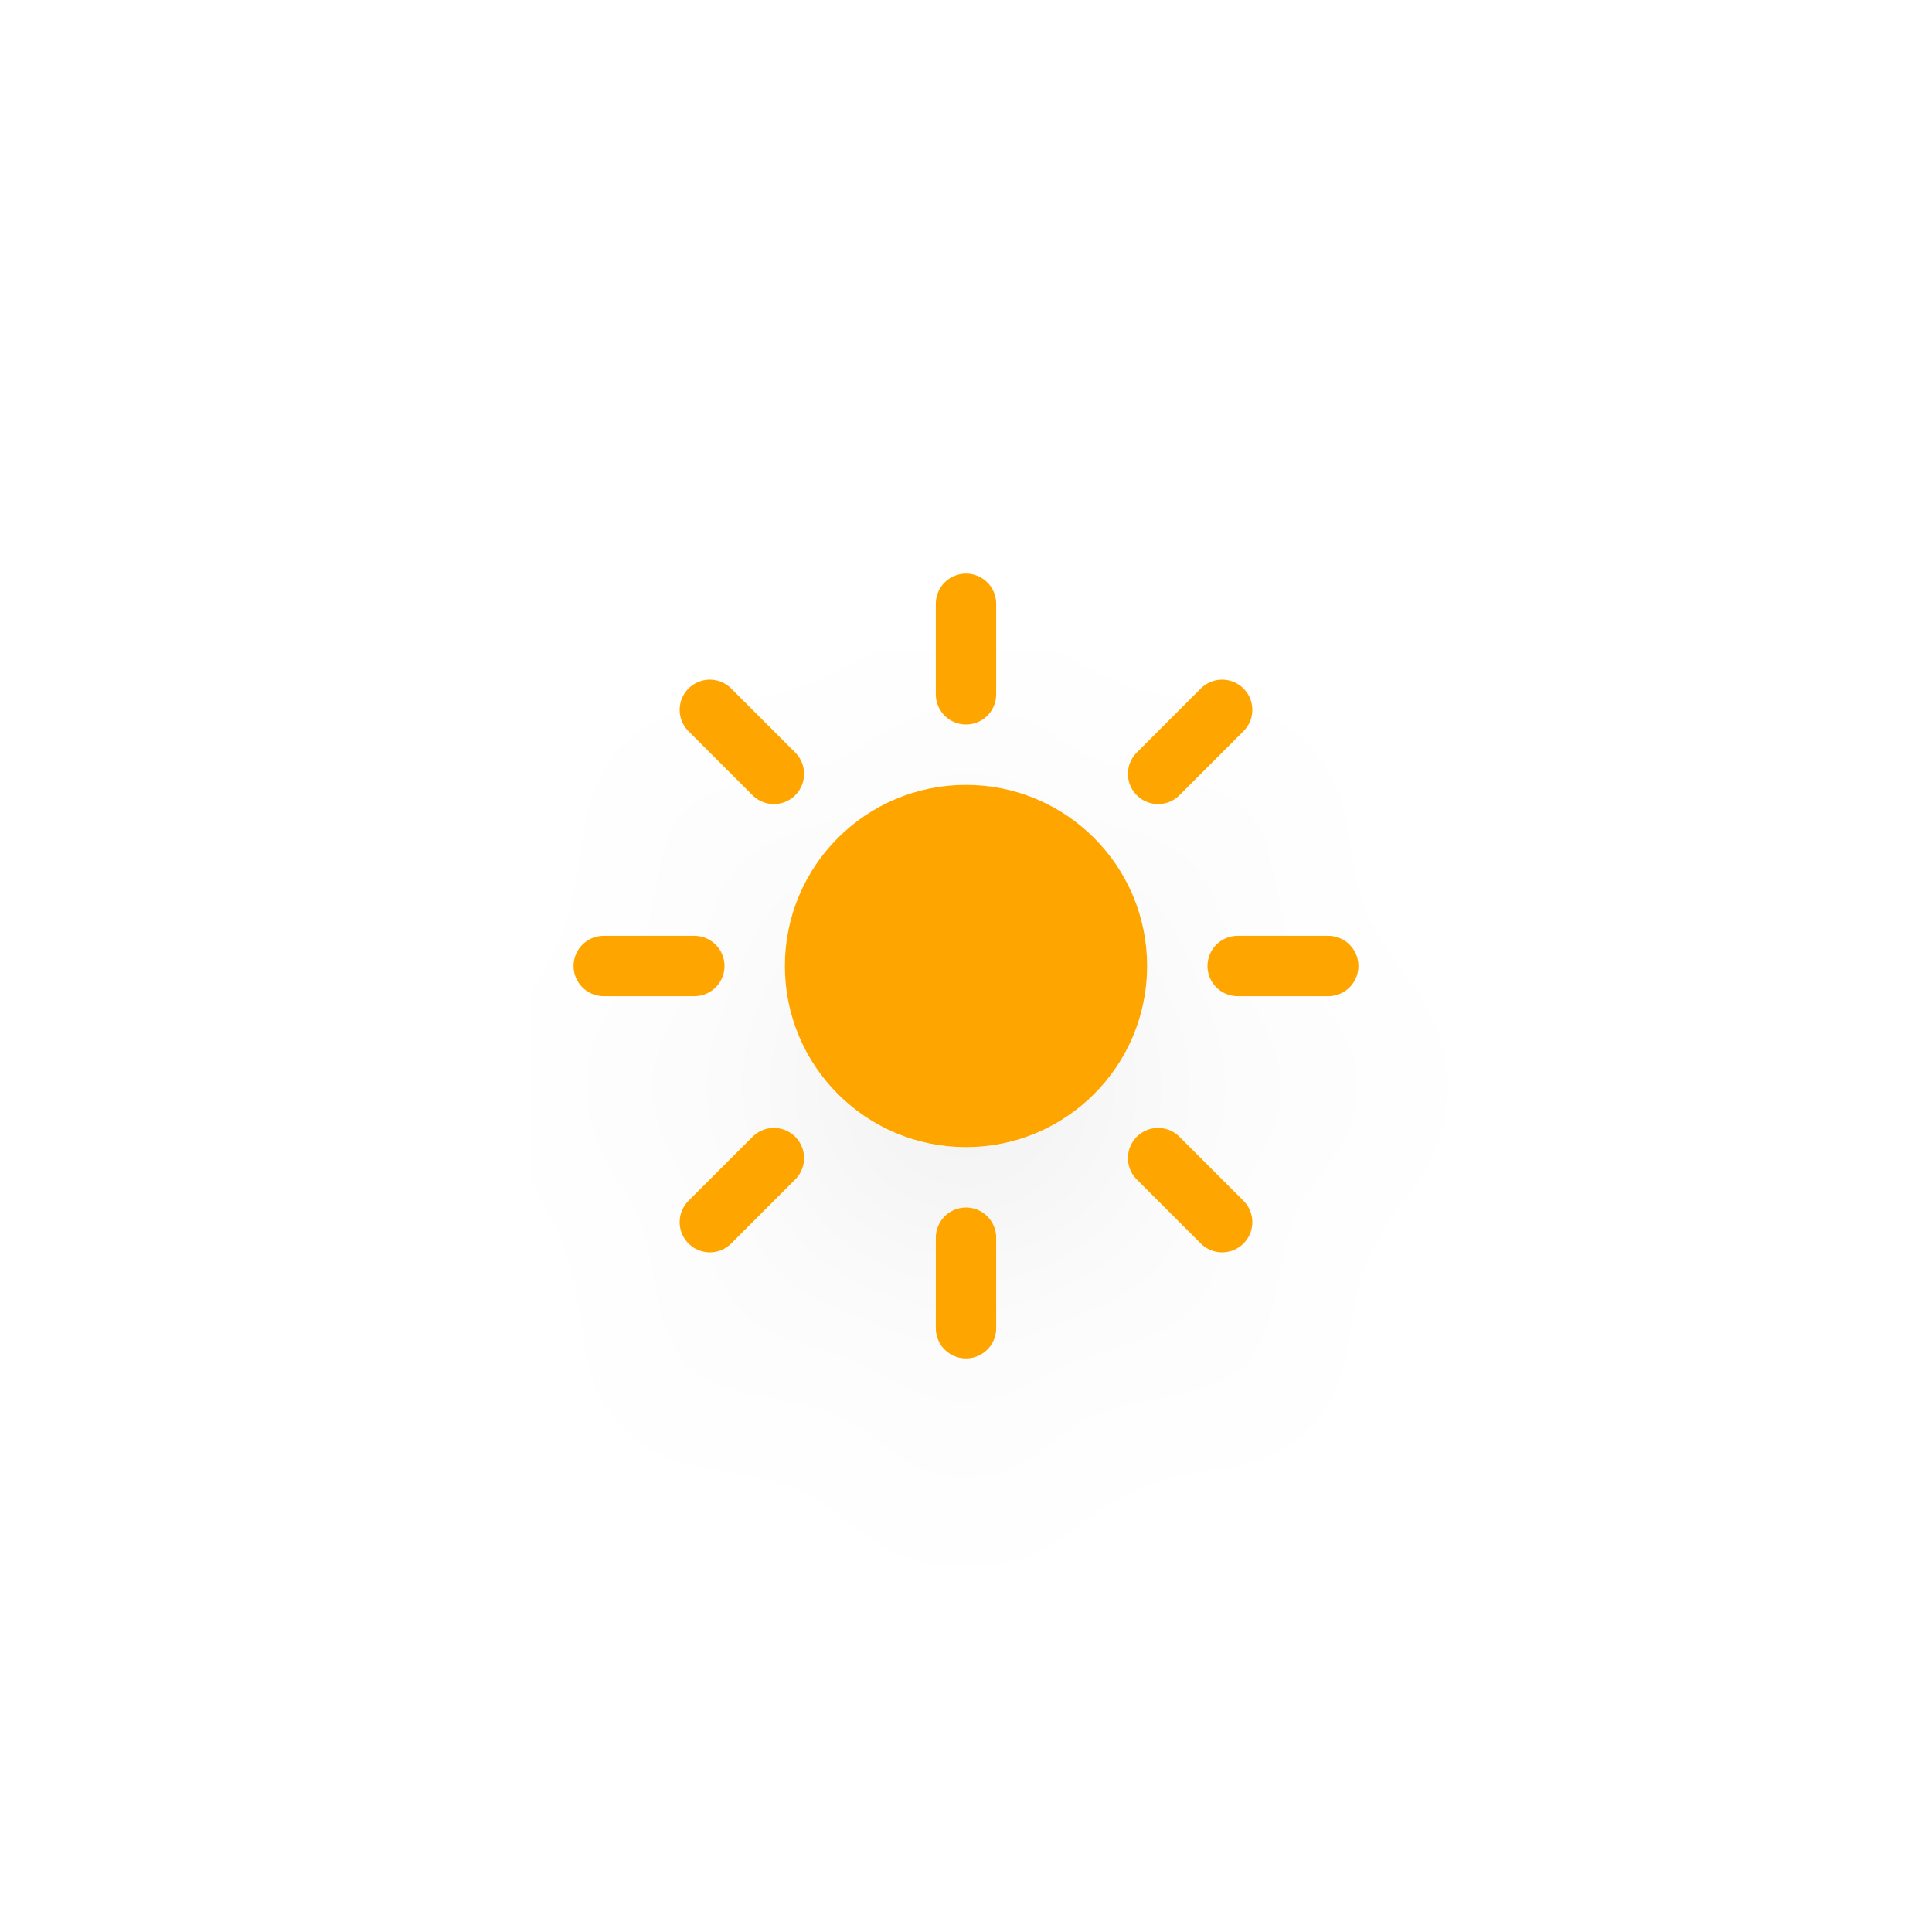
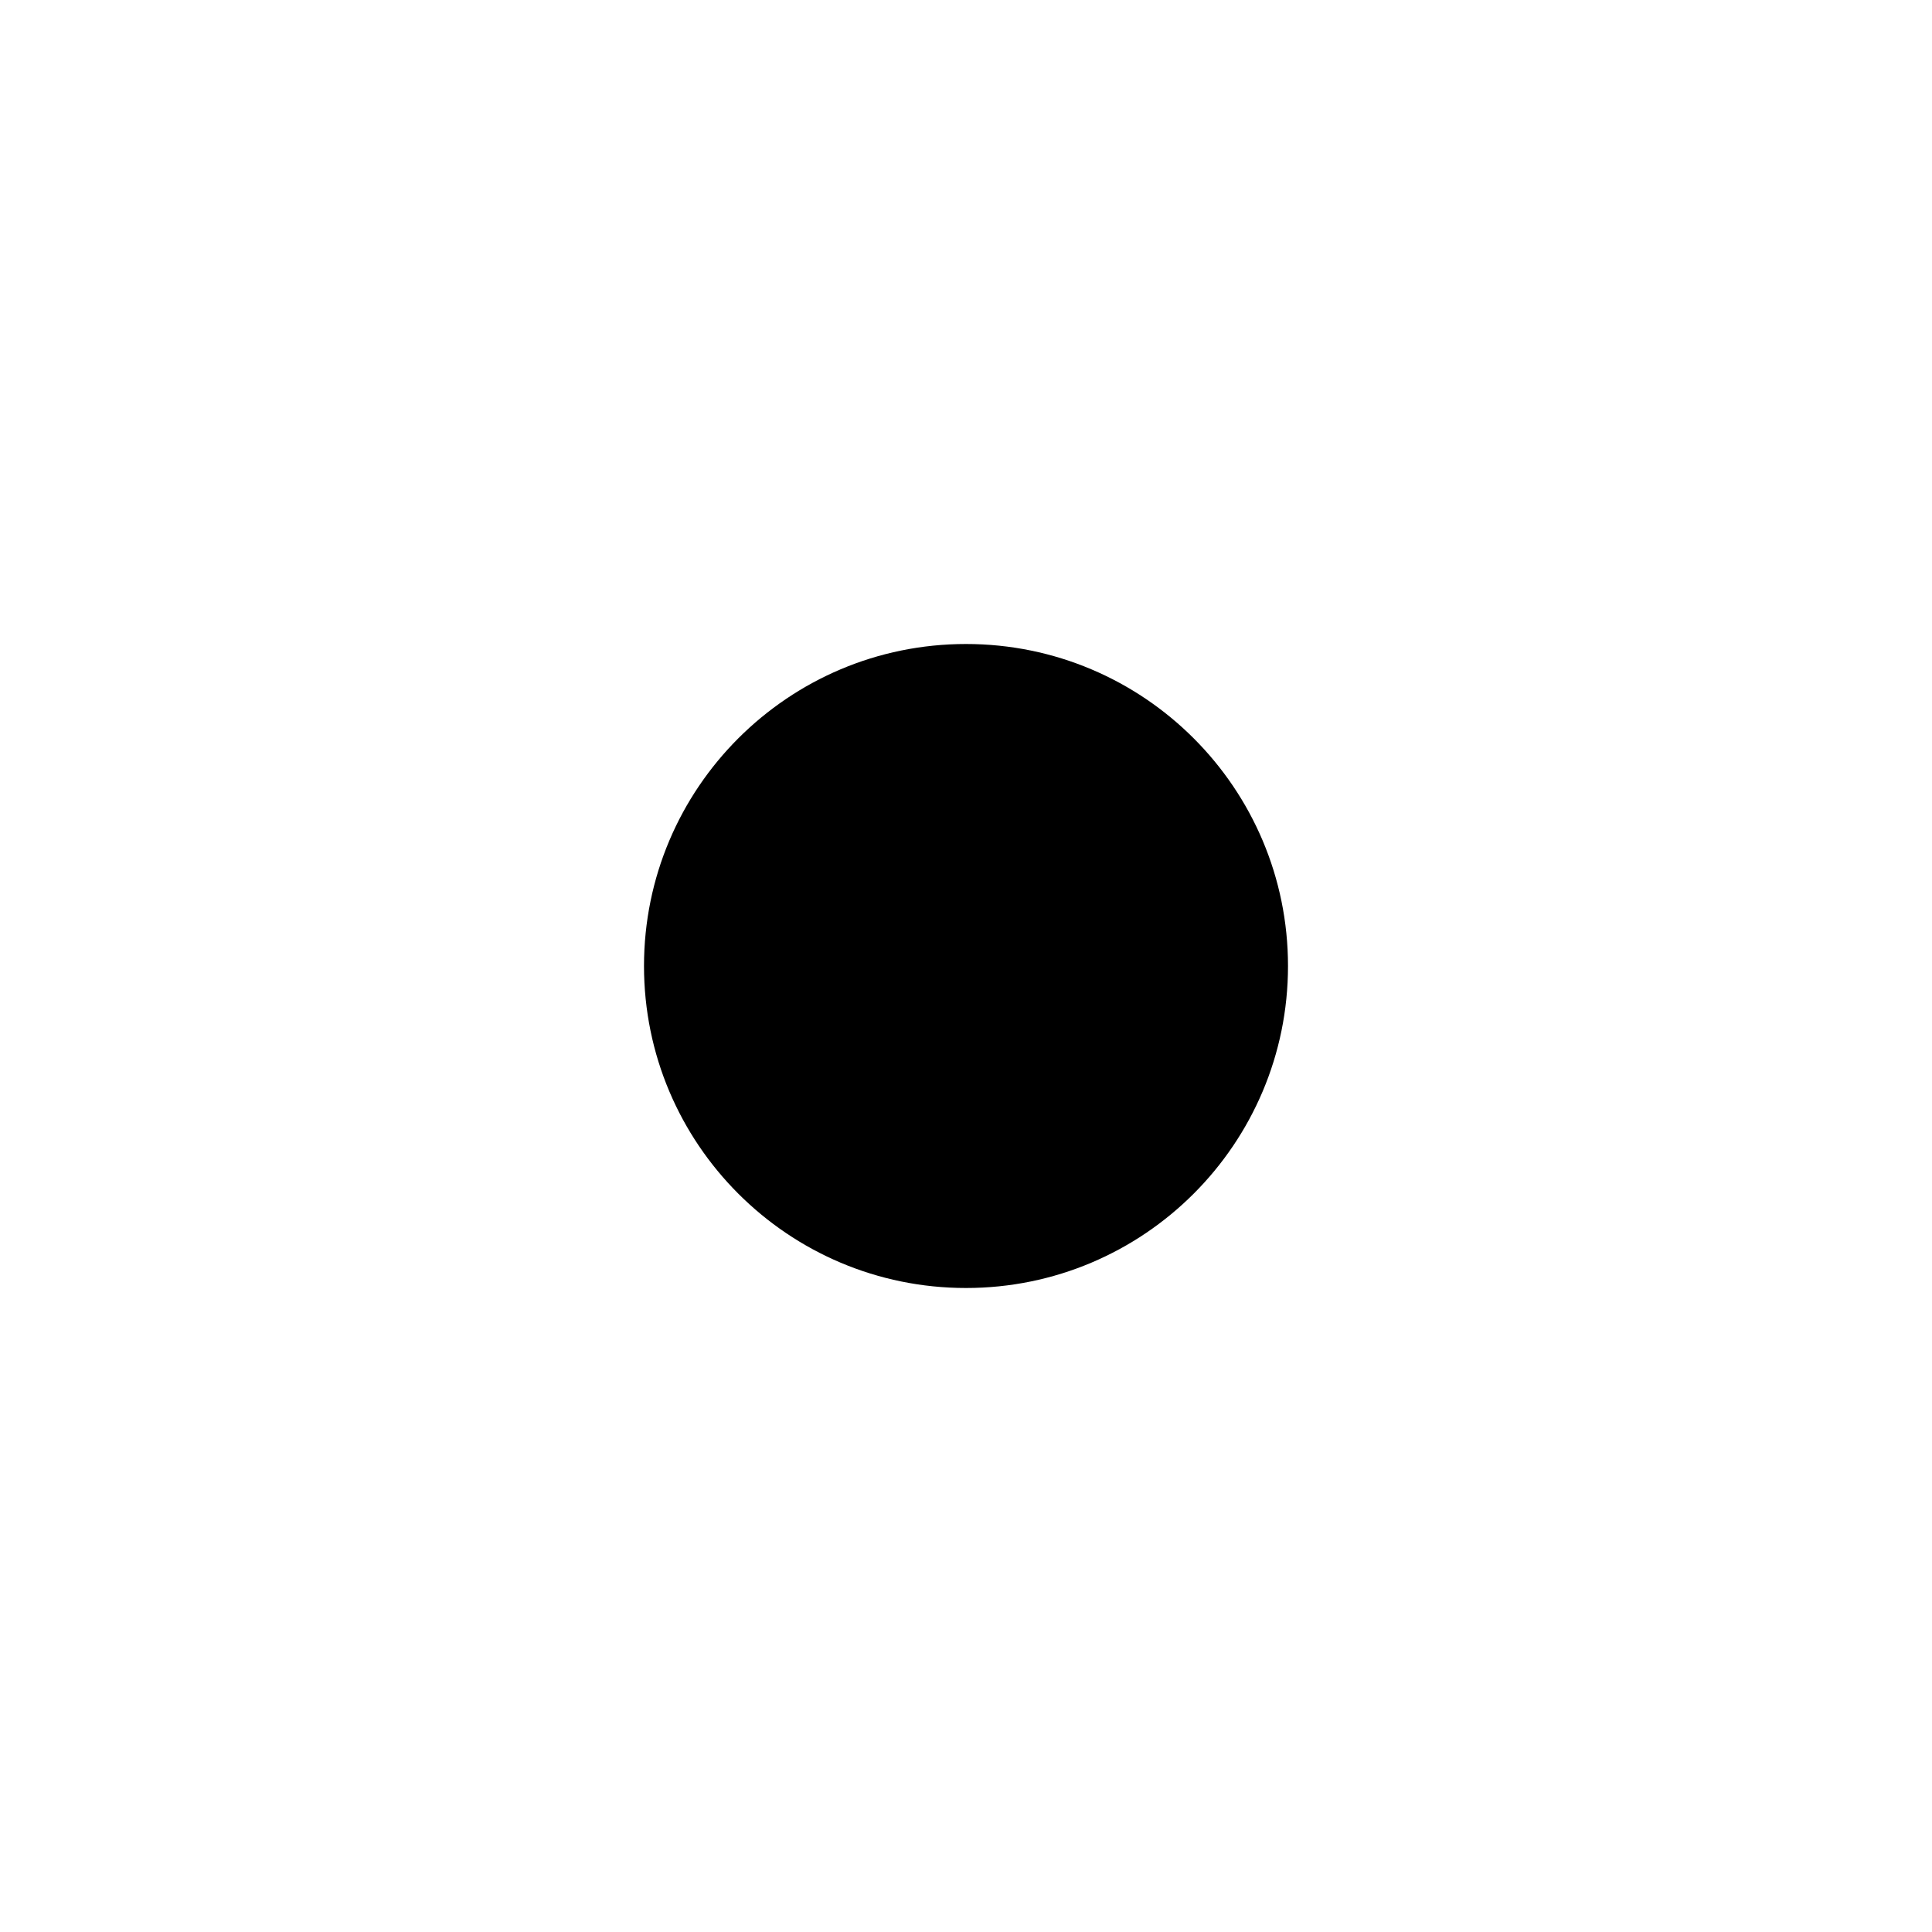
- <svg xmlns="http://www.w3.org/2000/svg" version="1.1" width="64" height="64">
-   <defs>
-     <filter id="blur" width="200%" height="200%">
-       <feGaussianBlur in="SourceAlpha" stdDeviation="3" />
-       <feOffset dx="0" dy="4" result="offsetblur" />
-       <feComponentTransfer>
-         <feFuncA type="linear" slope="0.05" />
-       </feComponentTransfer>
-       <feMerge>
-         <feMergeNode />
-         <feMergeNode in="SourceGraphic" />
-       </feMerge>
-     </filter>
-   </defs>
-   <g filter="url(#blur)" id="day">
-     <g transform="translate(32,32)">
-       <g class="am-weather-sun am-weather-sun-shiny am-weather-easing-ease-in-out">
-         <g>
-           <line fill="none" stroke="orange" stroke-linecap="round" stroke-width="2" transform="translate(0,9)" x1="0" x2="0" y1="0" y2="3" />
-         </g>
-         <g transform="rotate(45)">
-           <line fill="none" stroke="orange" stroke-linecap="round" stroke-width="2" transform="translate(0,9)" x1="0" x2="0" y1="0" y2="3" />
-         </g>
-         <g transform="rotate(90)">
-           <line fill="none" stroke="orange" stroke-linecap="round" stroke-width="2" transform="translate(0,9)" x1="0" x2="0" y1="0" y2="3" />
-         </g>
-         <g transform="rotate(135)">
-           <line fill="none" stroke="orange" stroke-linecap="round" stroke-width="2" transform="translate(0,9)" x1="0" x2="0" y1="0" y2="3" />
-         </g>
-         <g transform="rotate(180)">
-           <line fill="none" stroke="orange" stroke-linecap="round" stroke-width="2" transform="translate(0,9)" x1="0" x2="0" y1="0" y2="3" />
-         </g>
-         <g transform="rotate(225)">
-           <line fill="none" stroke="orange" stroke-linecap="round" stroke-width="2" transform="translate(0,9)" x1="0" x2="0" y1="0" y2="3" />
-         </g>
-         <g transform="rotate(270)">
-           <line fill="none" stroke="orange" stroke-linecap="round" stroke-width="2" transform="translate(0,9)" x1="0" x2="0" y1="0" y2="3" />
-         </g>
-         <g transform="rotate(315)">
-           <line fill="none" stroke="orange" stroke-linecap="round" stroke-width="2" transform="translate(0,9)" x1="0" x2="0" y1="0" y2="3" />
-         </g>
-       </g>
-       <circle cx="0" cy="0" fill="orange" r="5" stroke="orange" stroke-width="2" />
-     </g>
+ <svg xmlns="http://www.w3.org/2000/svg" viewBox="0 0 60 60">
+   <g transform="translate(15,15)">
+     <line fill="none" stroke="current" stroke-linecap="round" stroke-width="2" x1="35" x2="28" y1="15" y2="15" />
+     <line fill="none" stroke="current" stroke-linecap="round" stroke-width="2" x1="-5" x2="2" y1="15" y2="15" />
+     <line fill="none" stroke="current" stroke-linecap="round" stroke-width="2" x1="15" x2="15" y1="-4" y2="2" />
+     <line fill="none" stroke="current" stroke-linecap="round" stroke-width="2" x1="15" x2="15" y1="35" y2="28" />
+     <line fill="none" stroke="current" stroke-linecap="round" stroke-width="2" x1="0" x2="5" y1="0" y2="5" />
+     <line fill="none" stroke="current" stroke-linecap="round" stroke-width="2" x1="32" x2="25" y1="32" y2="26" />
+     <line fill="none" stroke="current" stroke-linecap="round" stroke-width="2" x1="0" x2="5" y1="32" y2="26" />
+     <line fill="none" stroke="current" stroke-linecap="round" stroke-width="2" x1="32" x2="25" y1="0" y2="5" />
  </g>
+   <circle cx="30" cy="30" fill="current" r="10" stroke="current" stroke-width="2" />
</svg>
